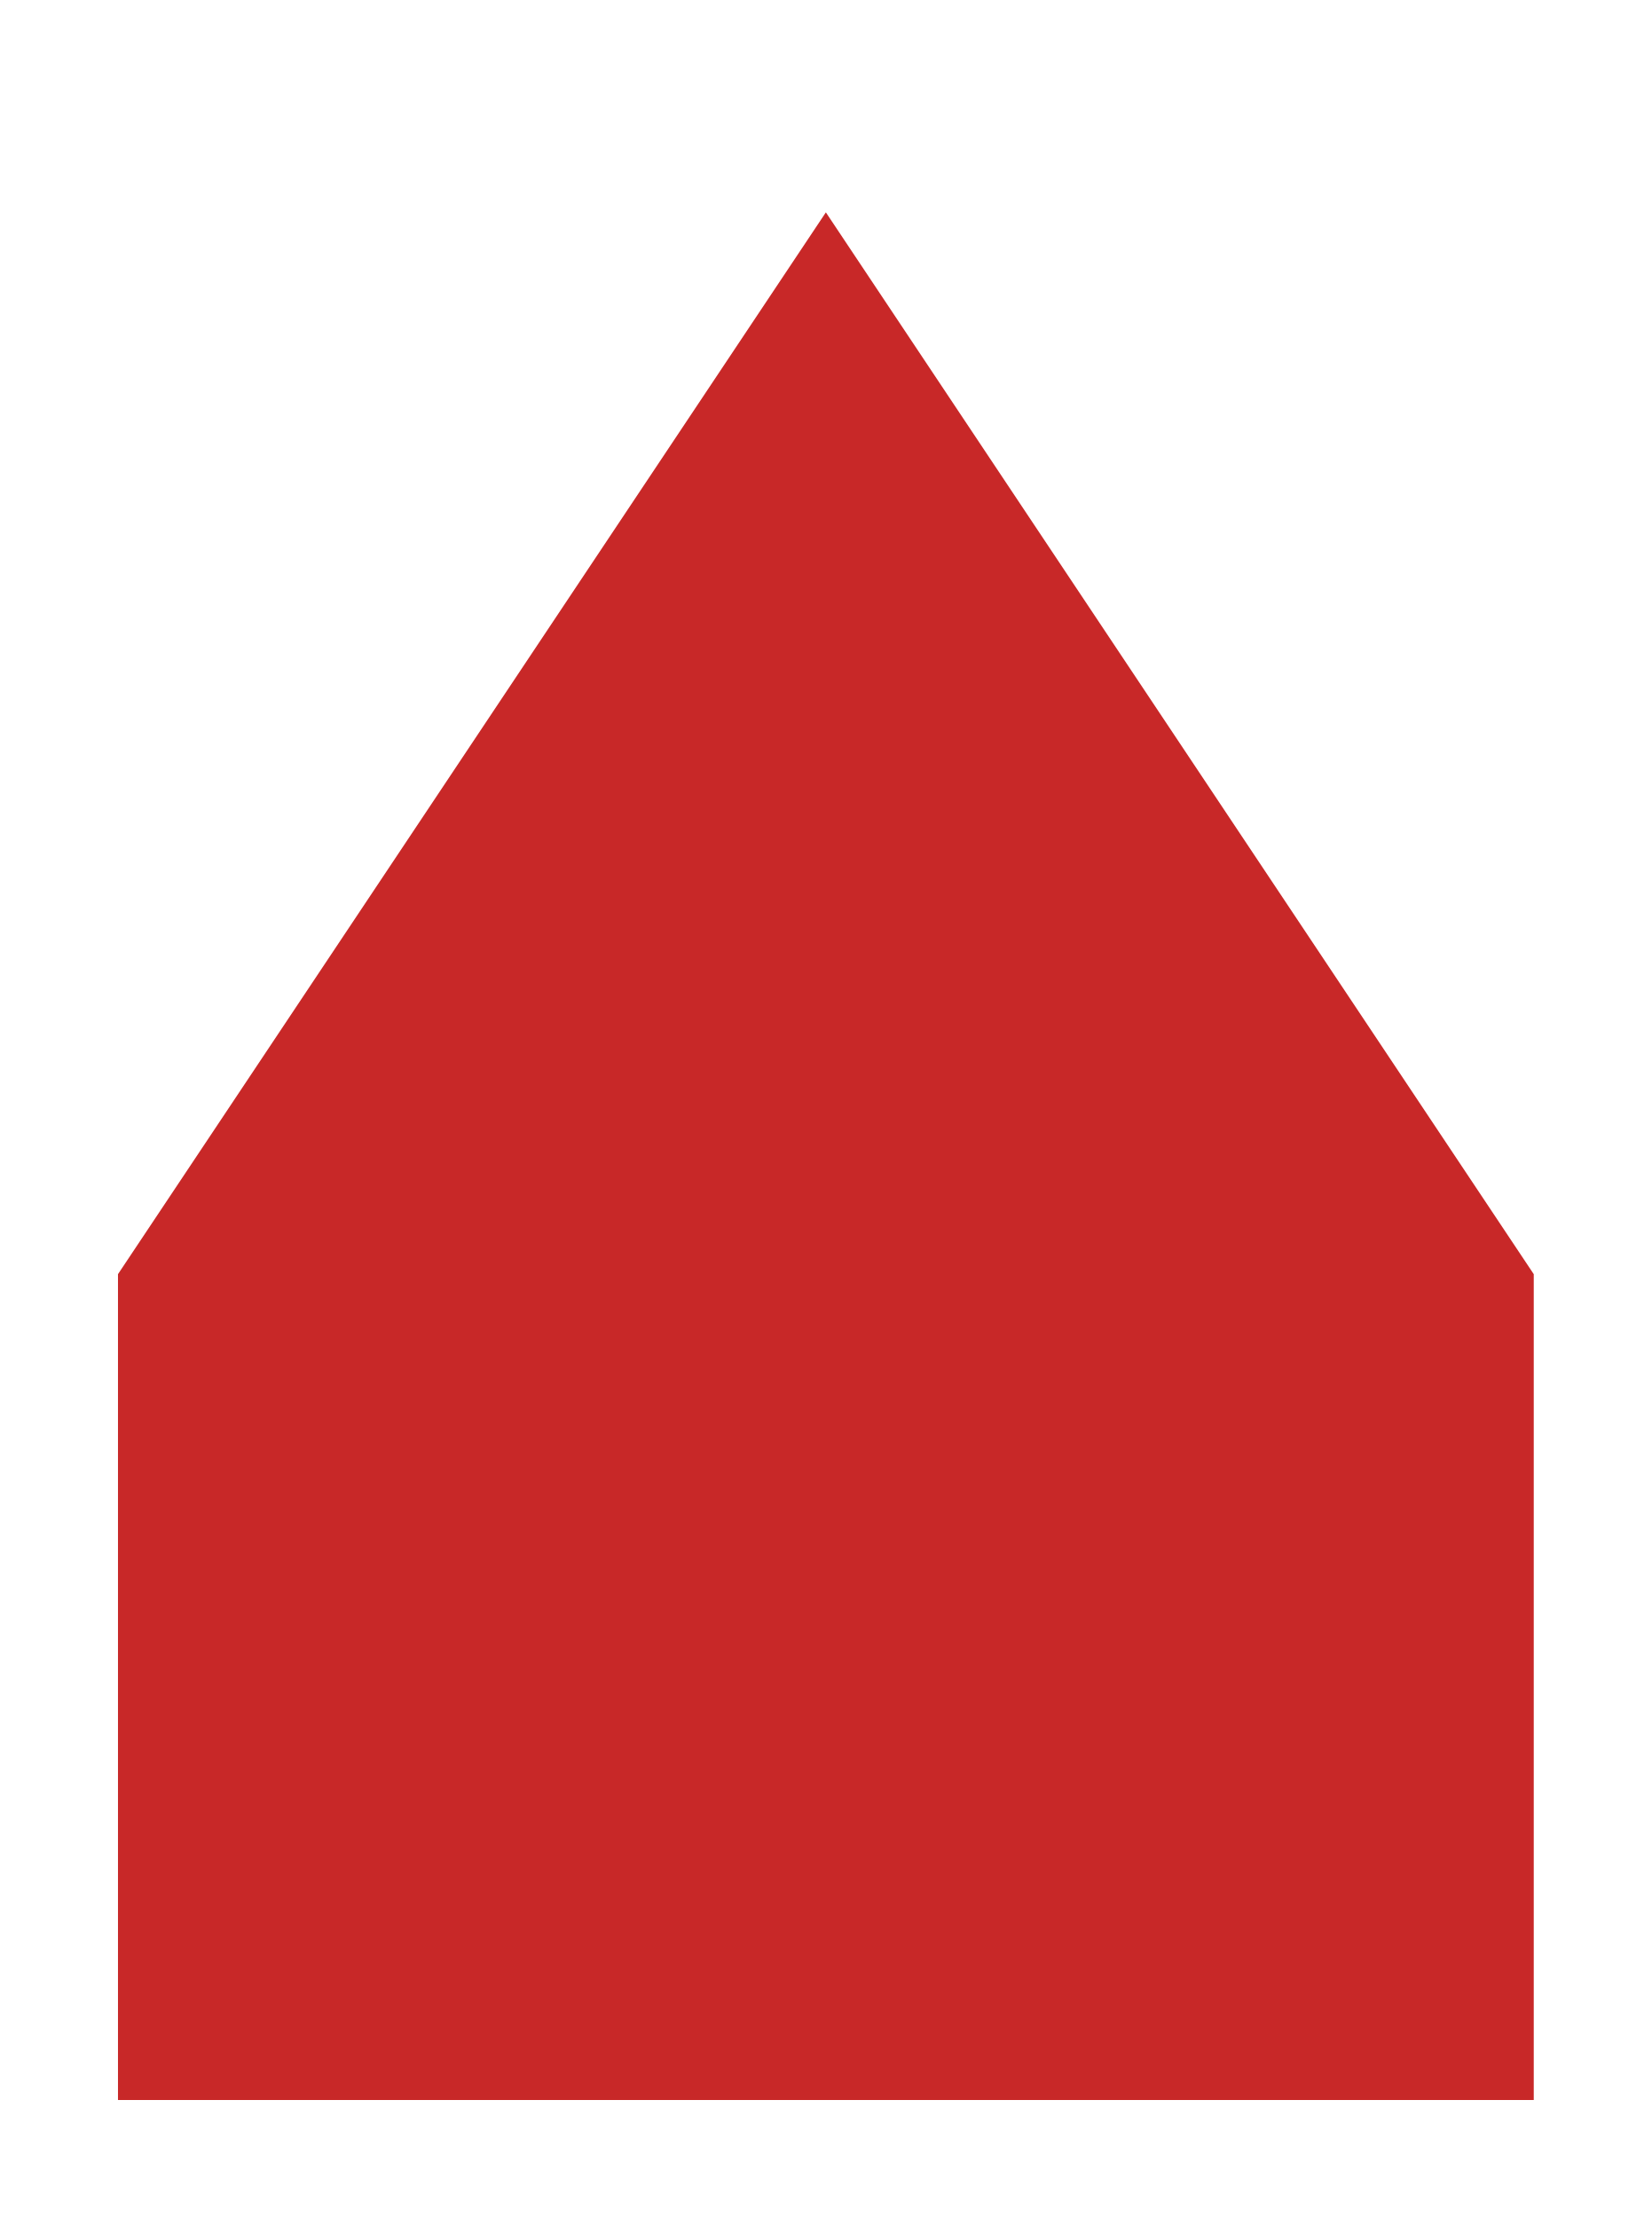
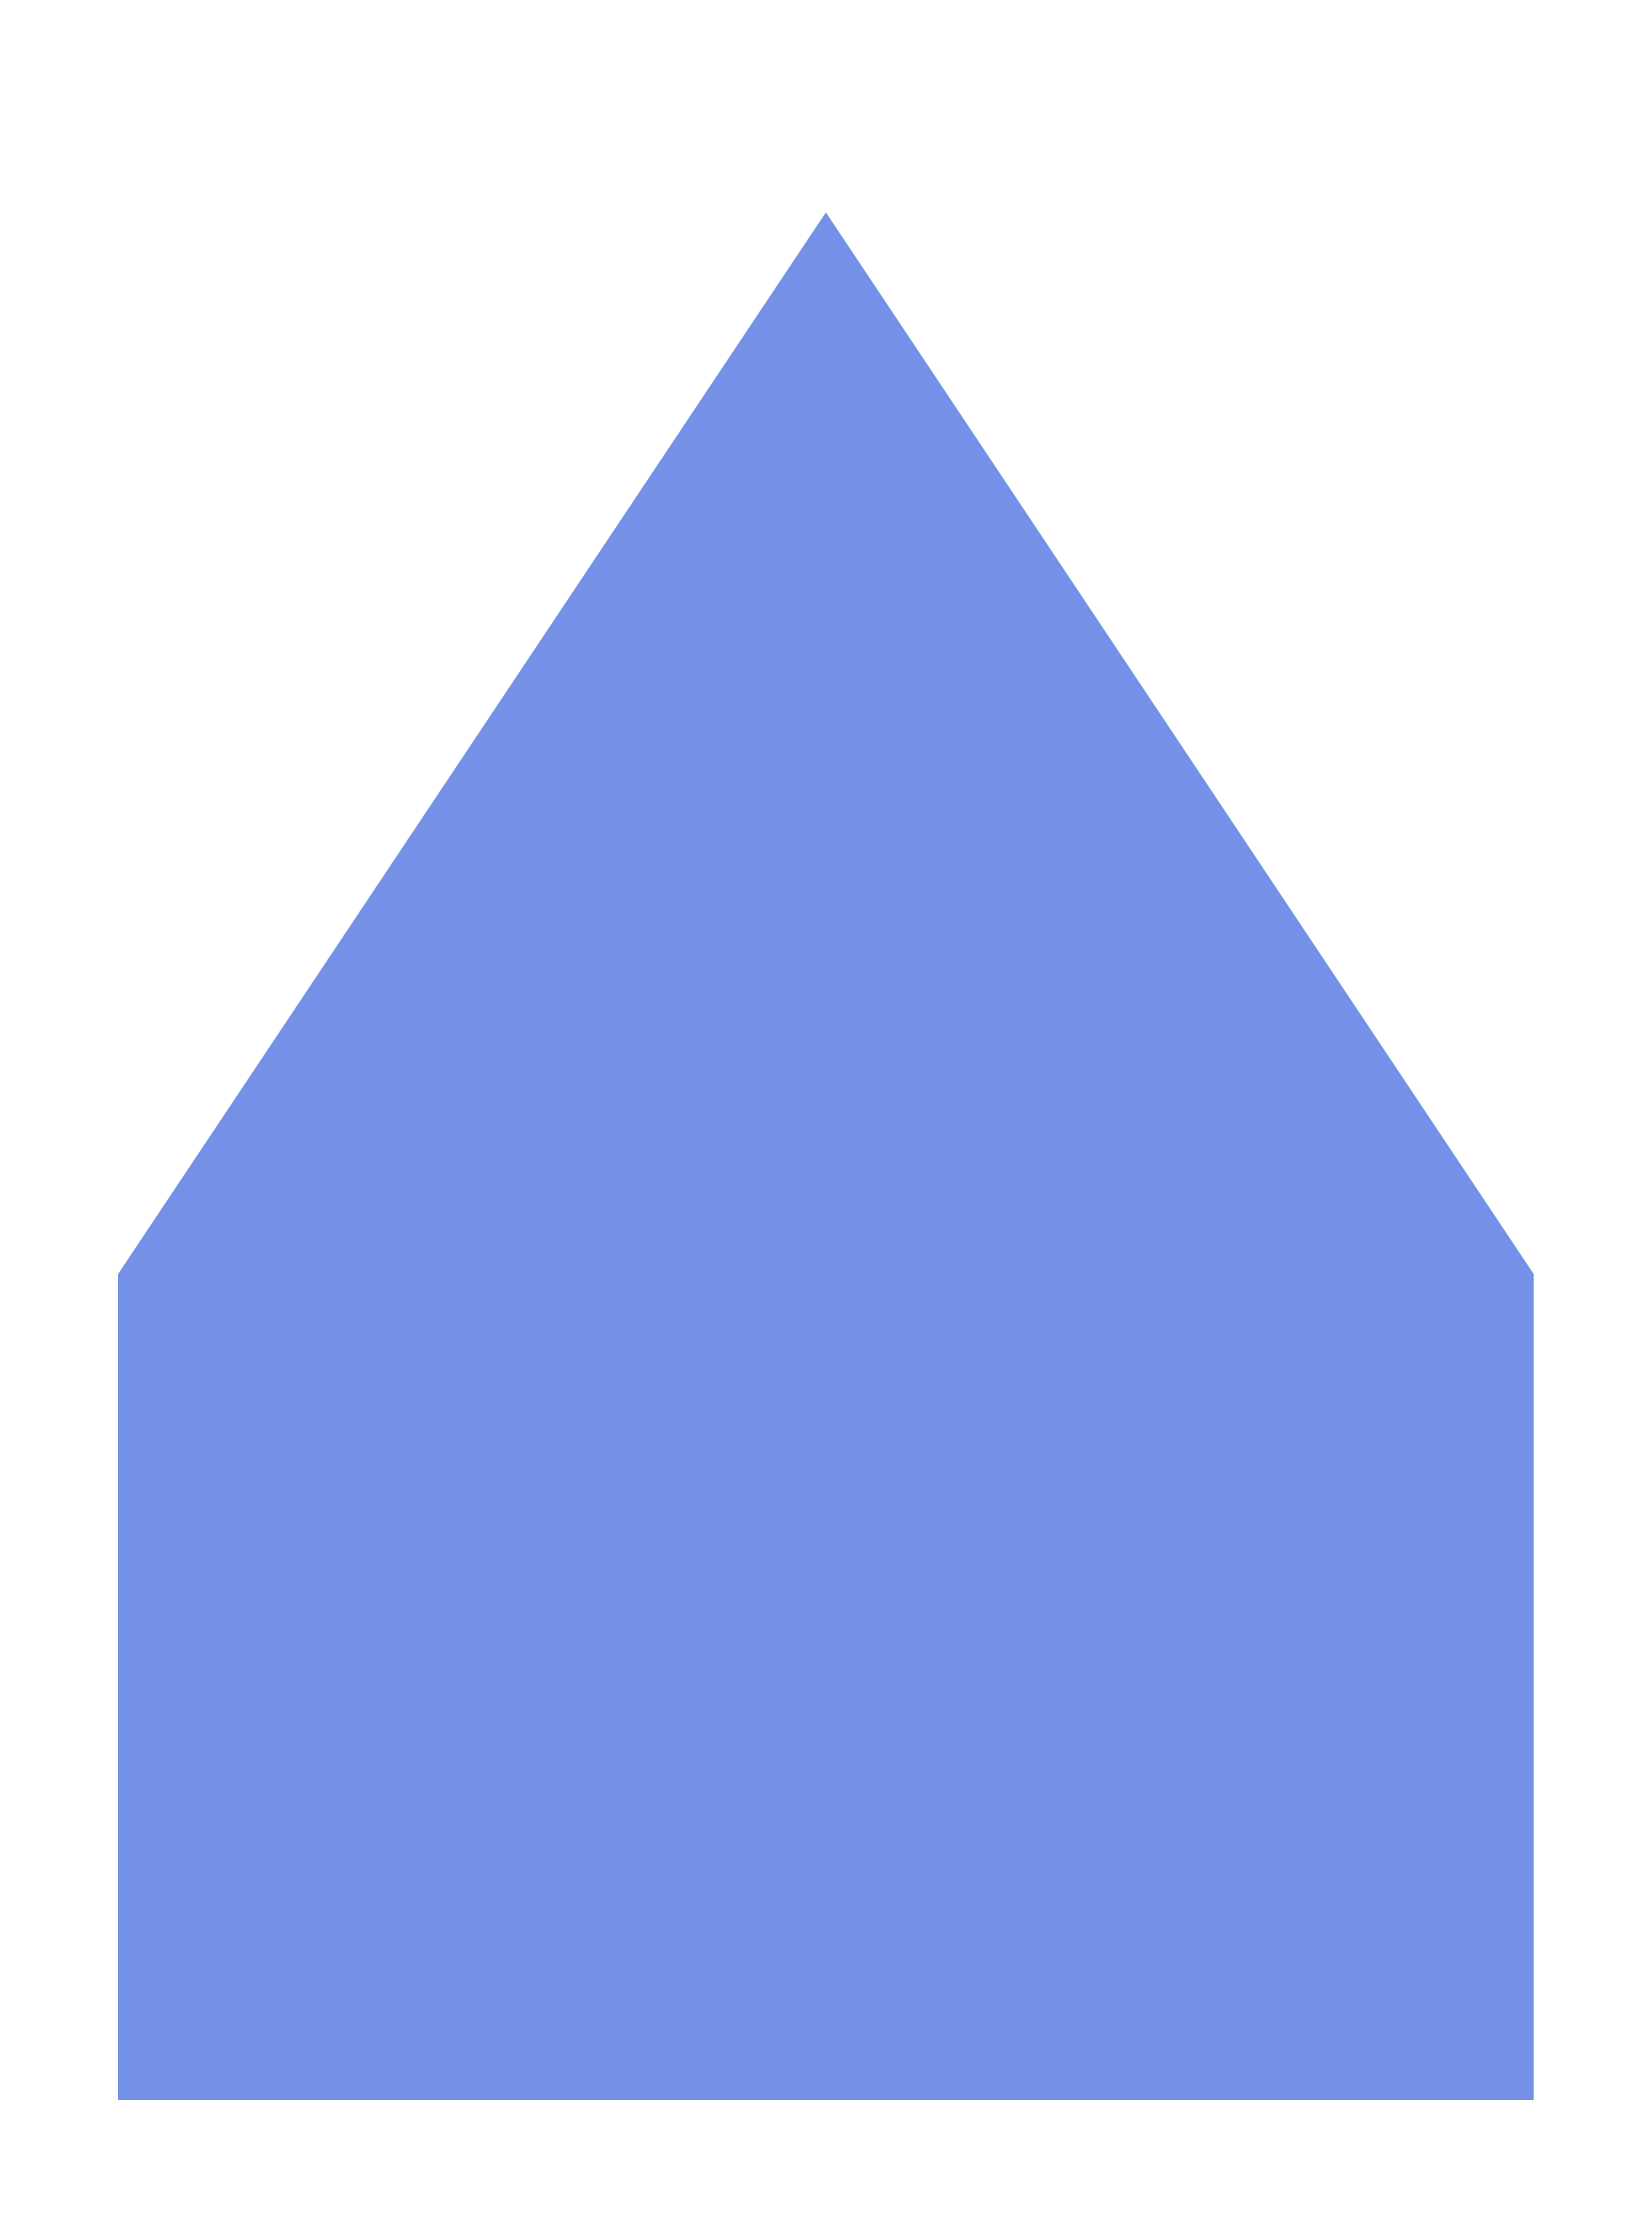
<svg xmlns="http://www.w3.org/2000/svg" version="1.1" viewBox="0 0 70 94" id="svg5">
  <defs id="defs9" />
-   <path d="M 5,54 35,9 65,54 V 89 H 5 Z" style="fill:#c82828;stroke-width:0" id="path3" />
+   <path d="M 5,54 35,9 65,54 V 89 H 5 Z" style="fill:#7491e7;stroke-width:0;fill-opacity:1" id="path3" />
</svg>
